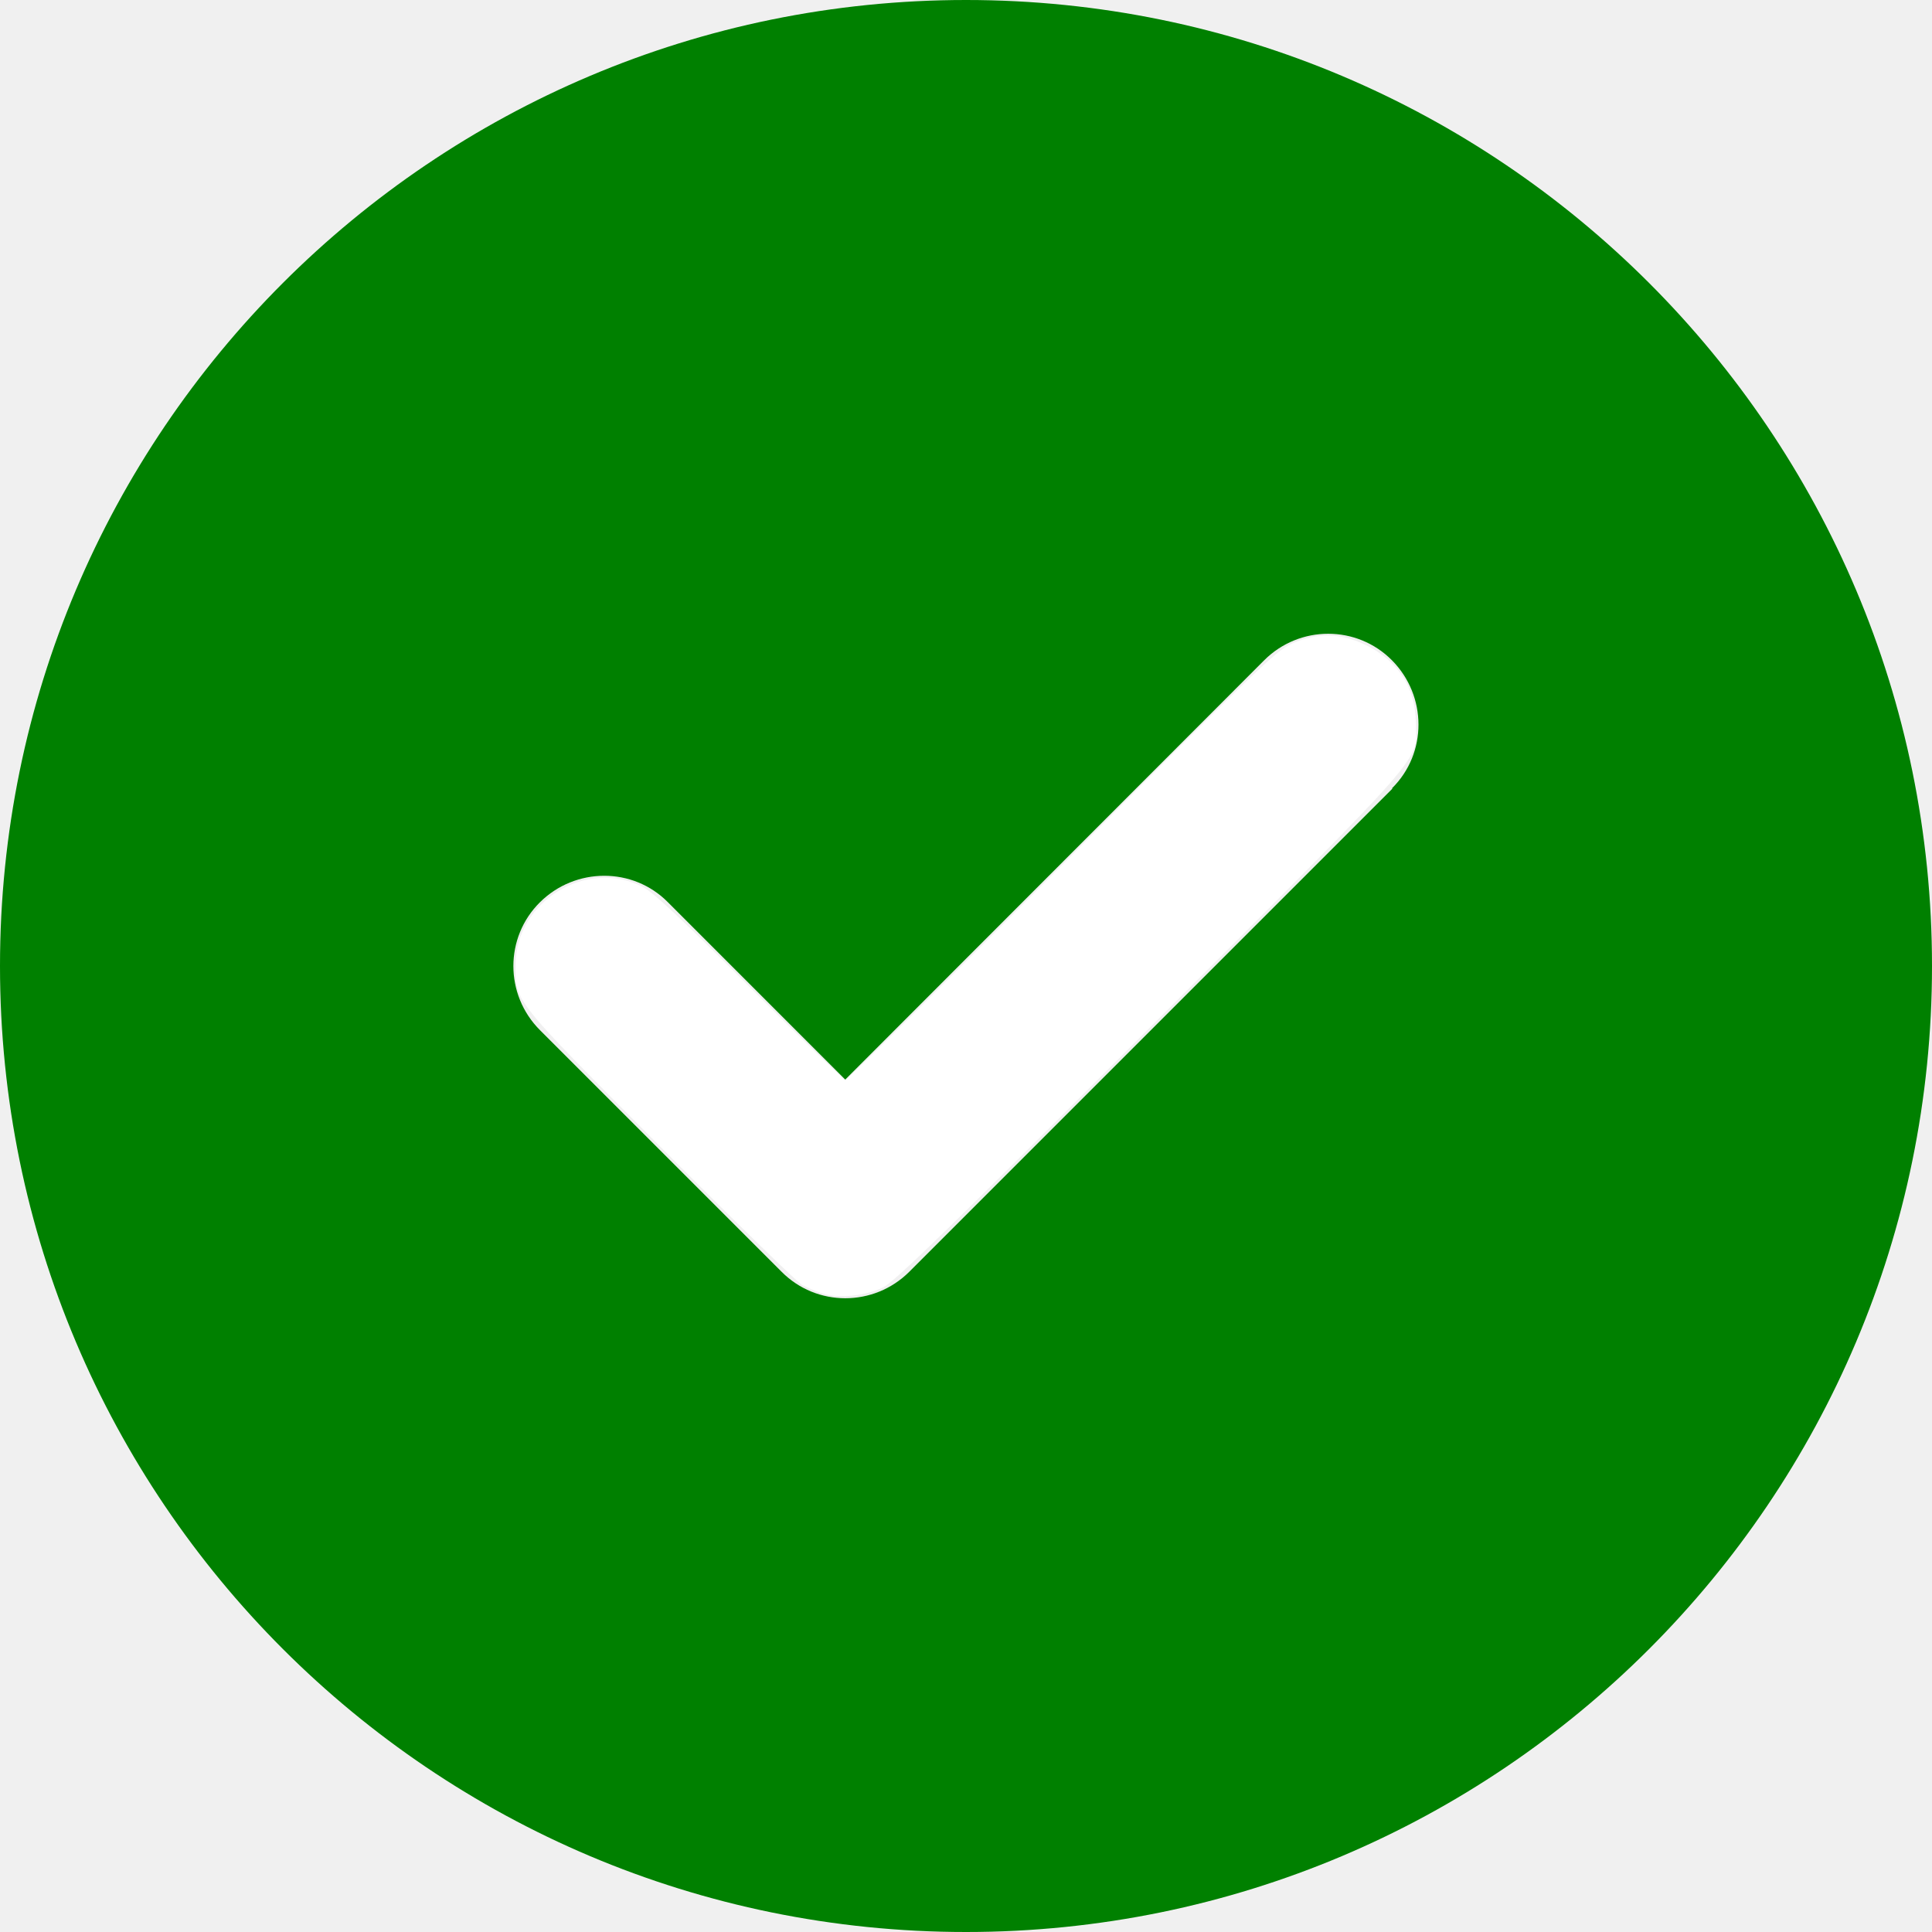
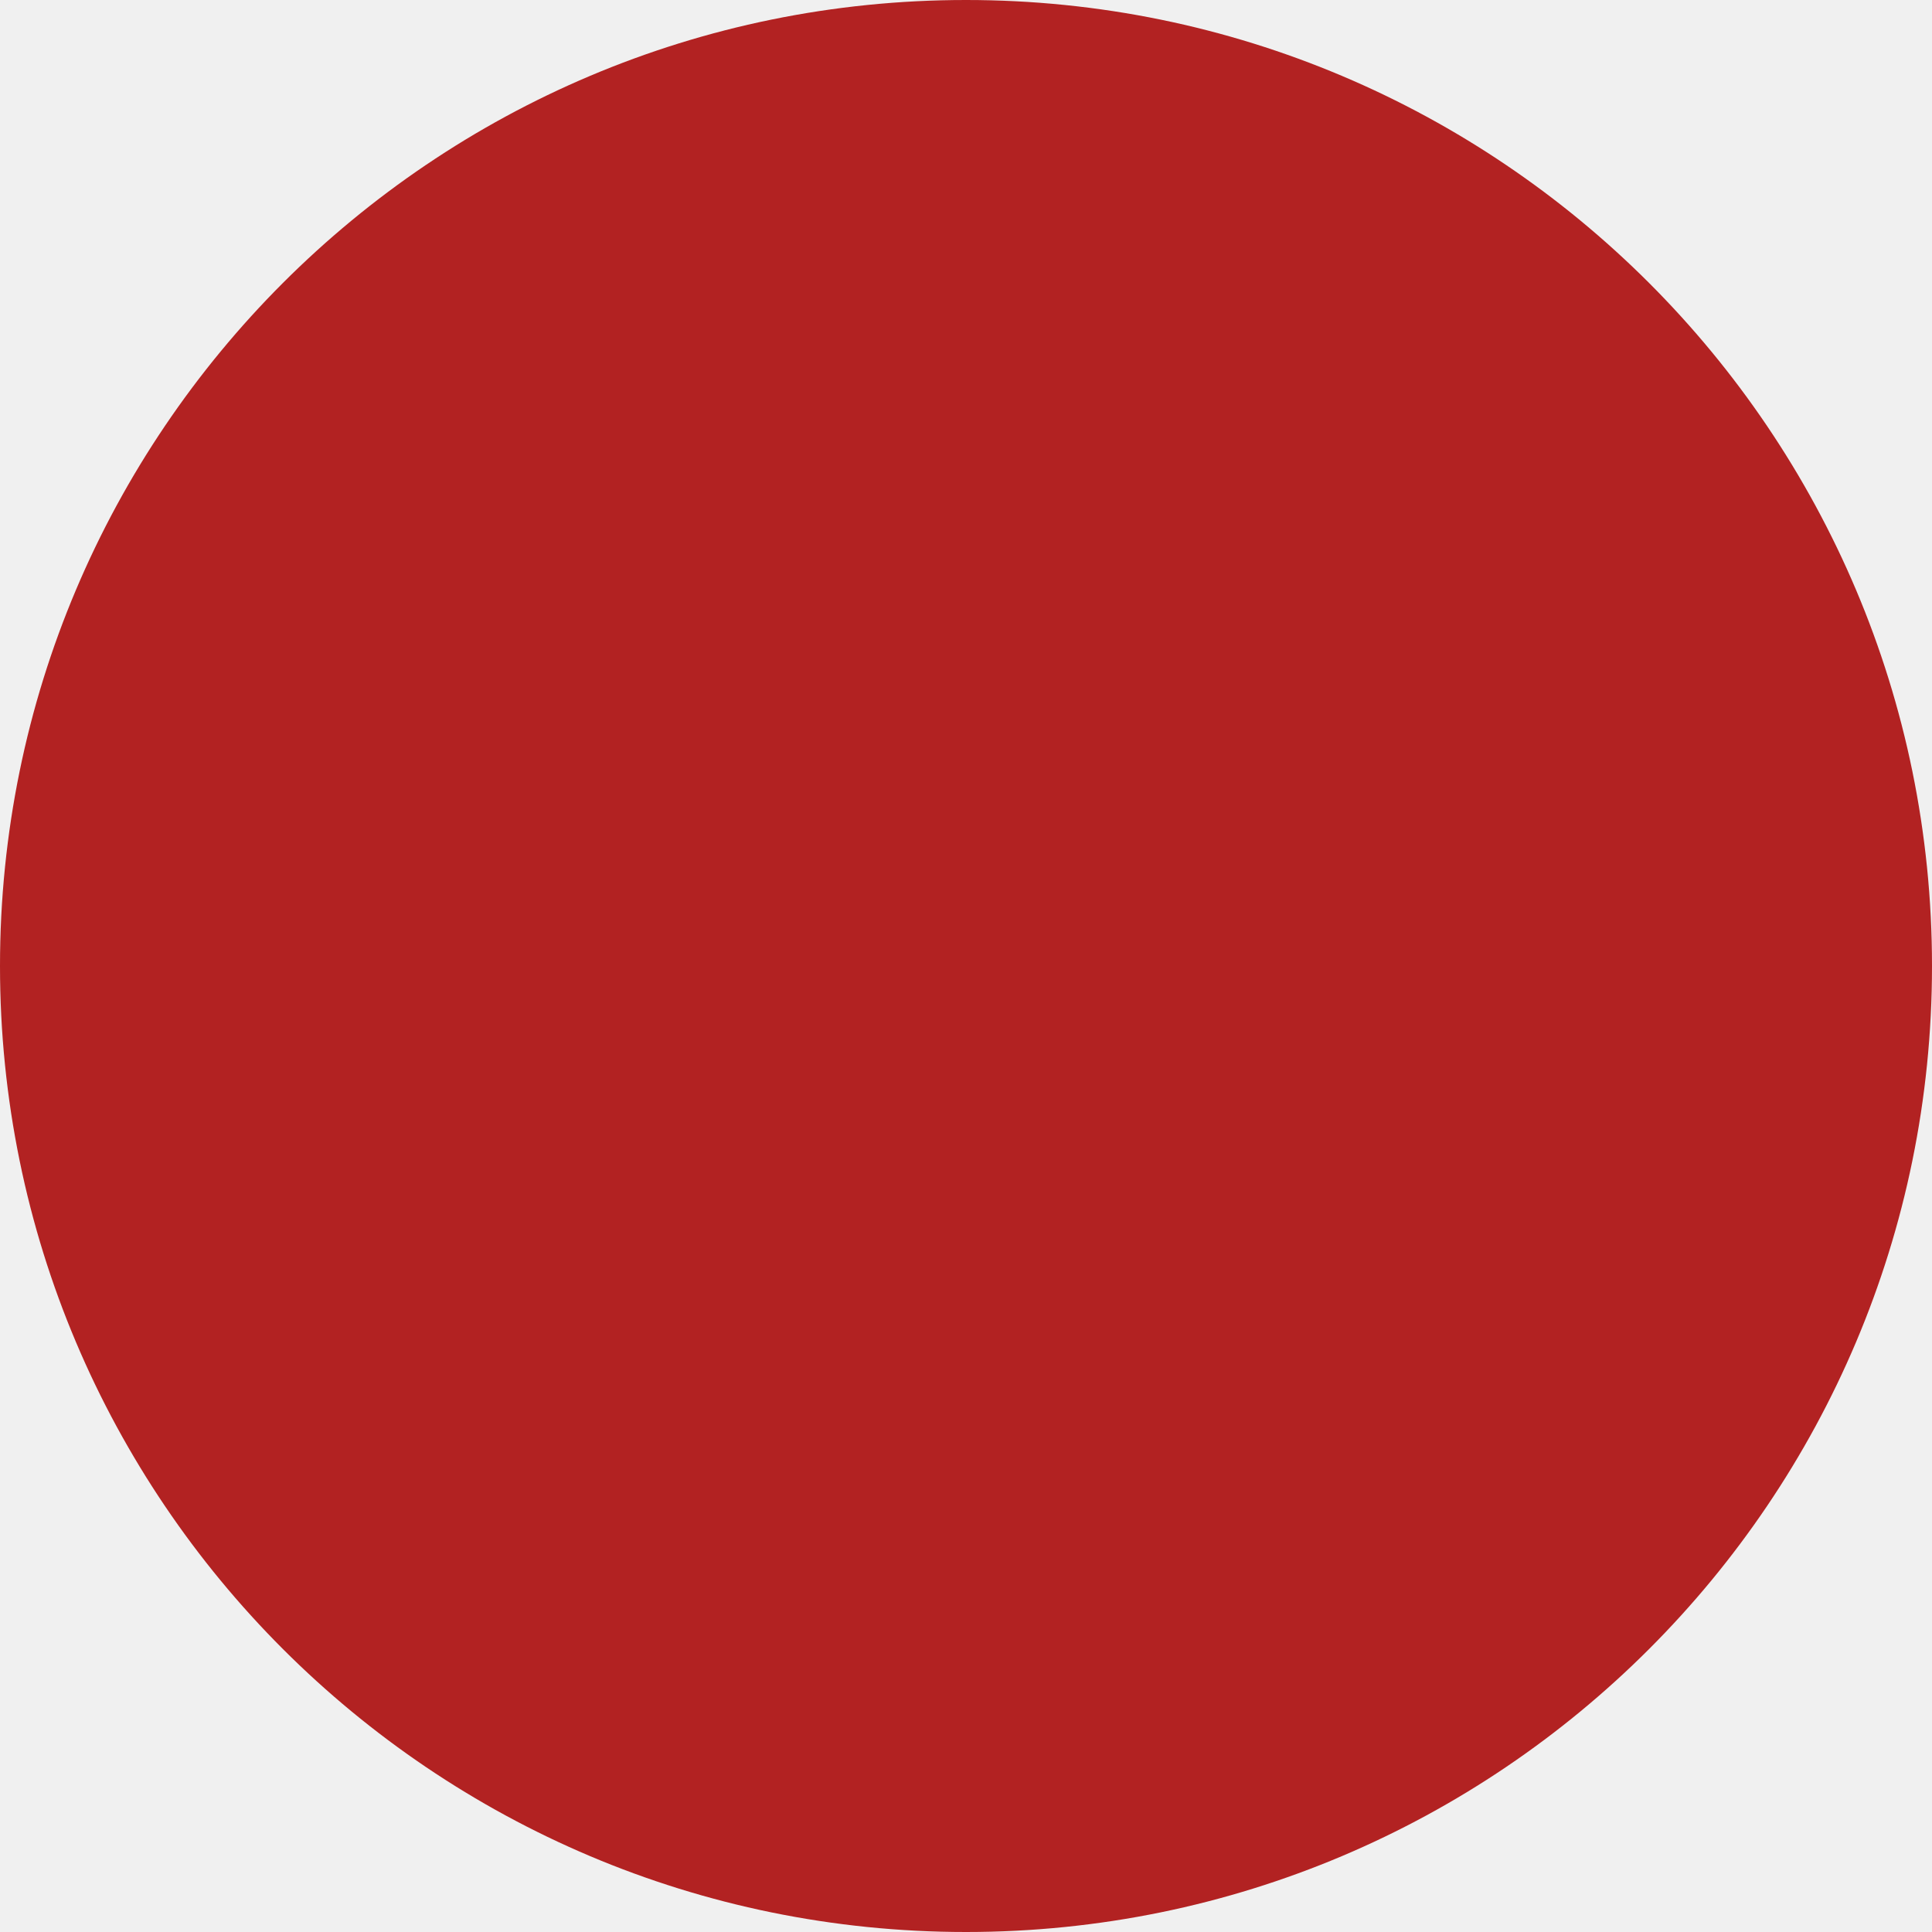
<svg xmlns="http://www.w3.org/2000/svg" viewBox="0 0 512 512" version="1.1" id="svg1">
  <defs id="defs1" />
-   <path d="M256 512A256 256 0 1 0 256 0a256 256 0 1 0 0 512zM369 209L241 337c-9.4 9.4-24.6 9.4-33.9 0l-64-64c-9.4-9.4-9.4-24.6 0-33.9s24.6-9.4 33.9 0l47 47L335 175c9.4-9.4 24.6-9.4 33.9 0s9.4 24.6 0 33.9z" id="path1" style="fill:#008000" />
-   <path style="fill:#ffffff;stroke-width:0.767" d="m 217.952,342.784 c -1.688,-0.559 -4.106,-1.569 -5.372,-2.244 -1.266,-0.675 -18.232,-17.223 -37.702,-36.774 -39.316,-39.479 -38.315,-38.215 -38.232,-48.279 0.138,-16.767 18.851,-28.105 33.726,-20.435 2.762,1.424 10.714,8.872 28.391,26.59 13.504,13.536 24.89,24.612 25.3,24.612 0.411,0 26.141,-25.559 57.179,-56.797 51.383,-51.716 56.844,-56.982 61.037,-58.861 6.777,-3.037 13.069,-2.904 19.819,0.419 8.468,4.169 13.017,11.263 13.121,20.46 0.121,10.785 4.763,5.457 -70.062,80.416 -53.008,53.104 -68.061,67.769 -71.086,69.255 -4.721,2.32 -11.866,3.046 -16.116,1.638 z" id="path2" />
+   <path d="M256 512A256 256 0 1 0 256 0a256 256 0 1 0 0 512z" id="path1" style="fill:firebrick;fill-opacity:1" />
</svg>
